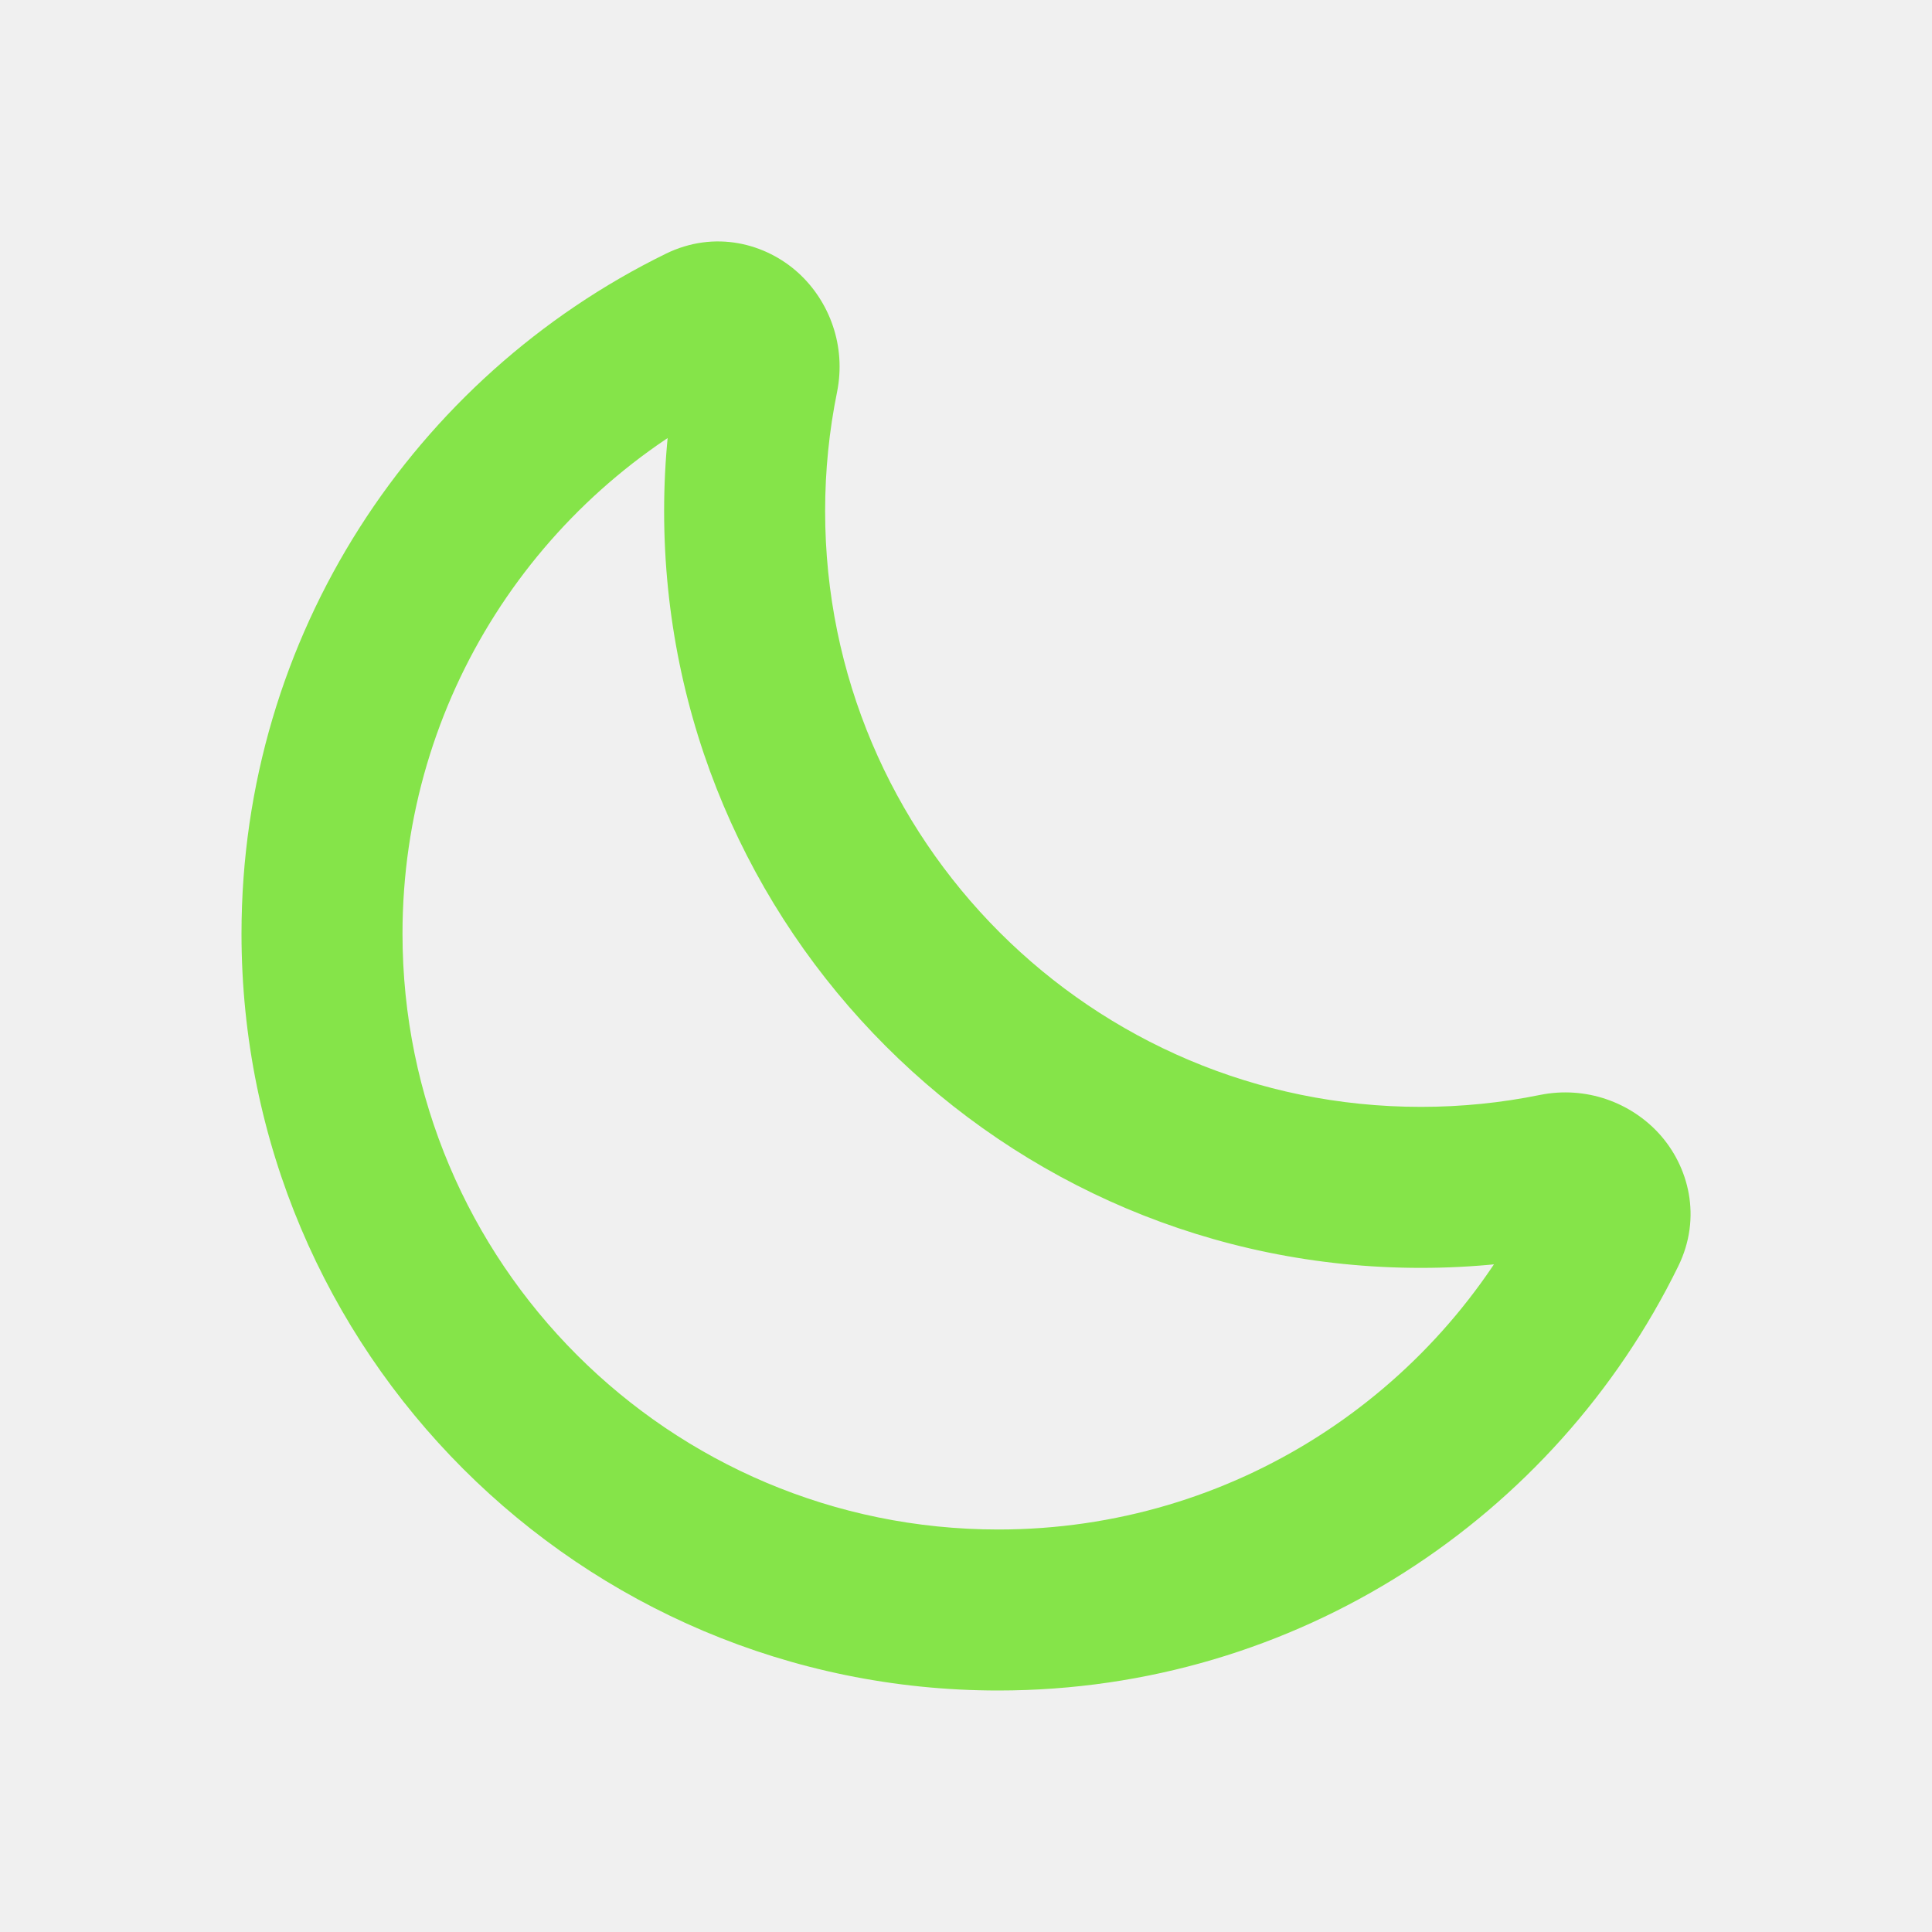
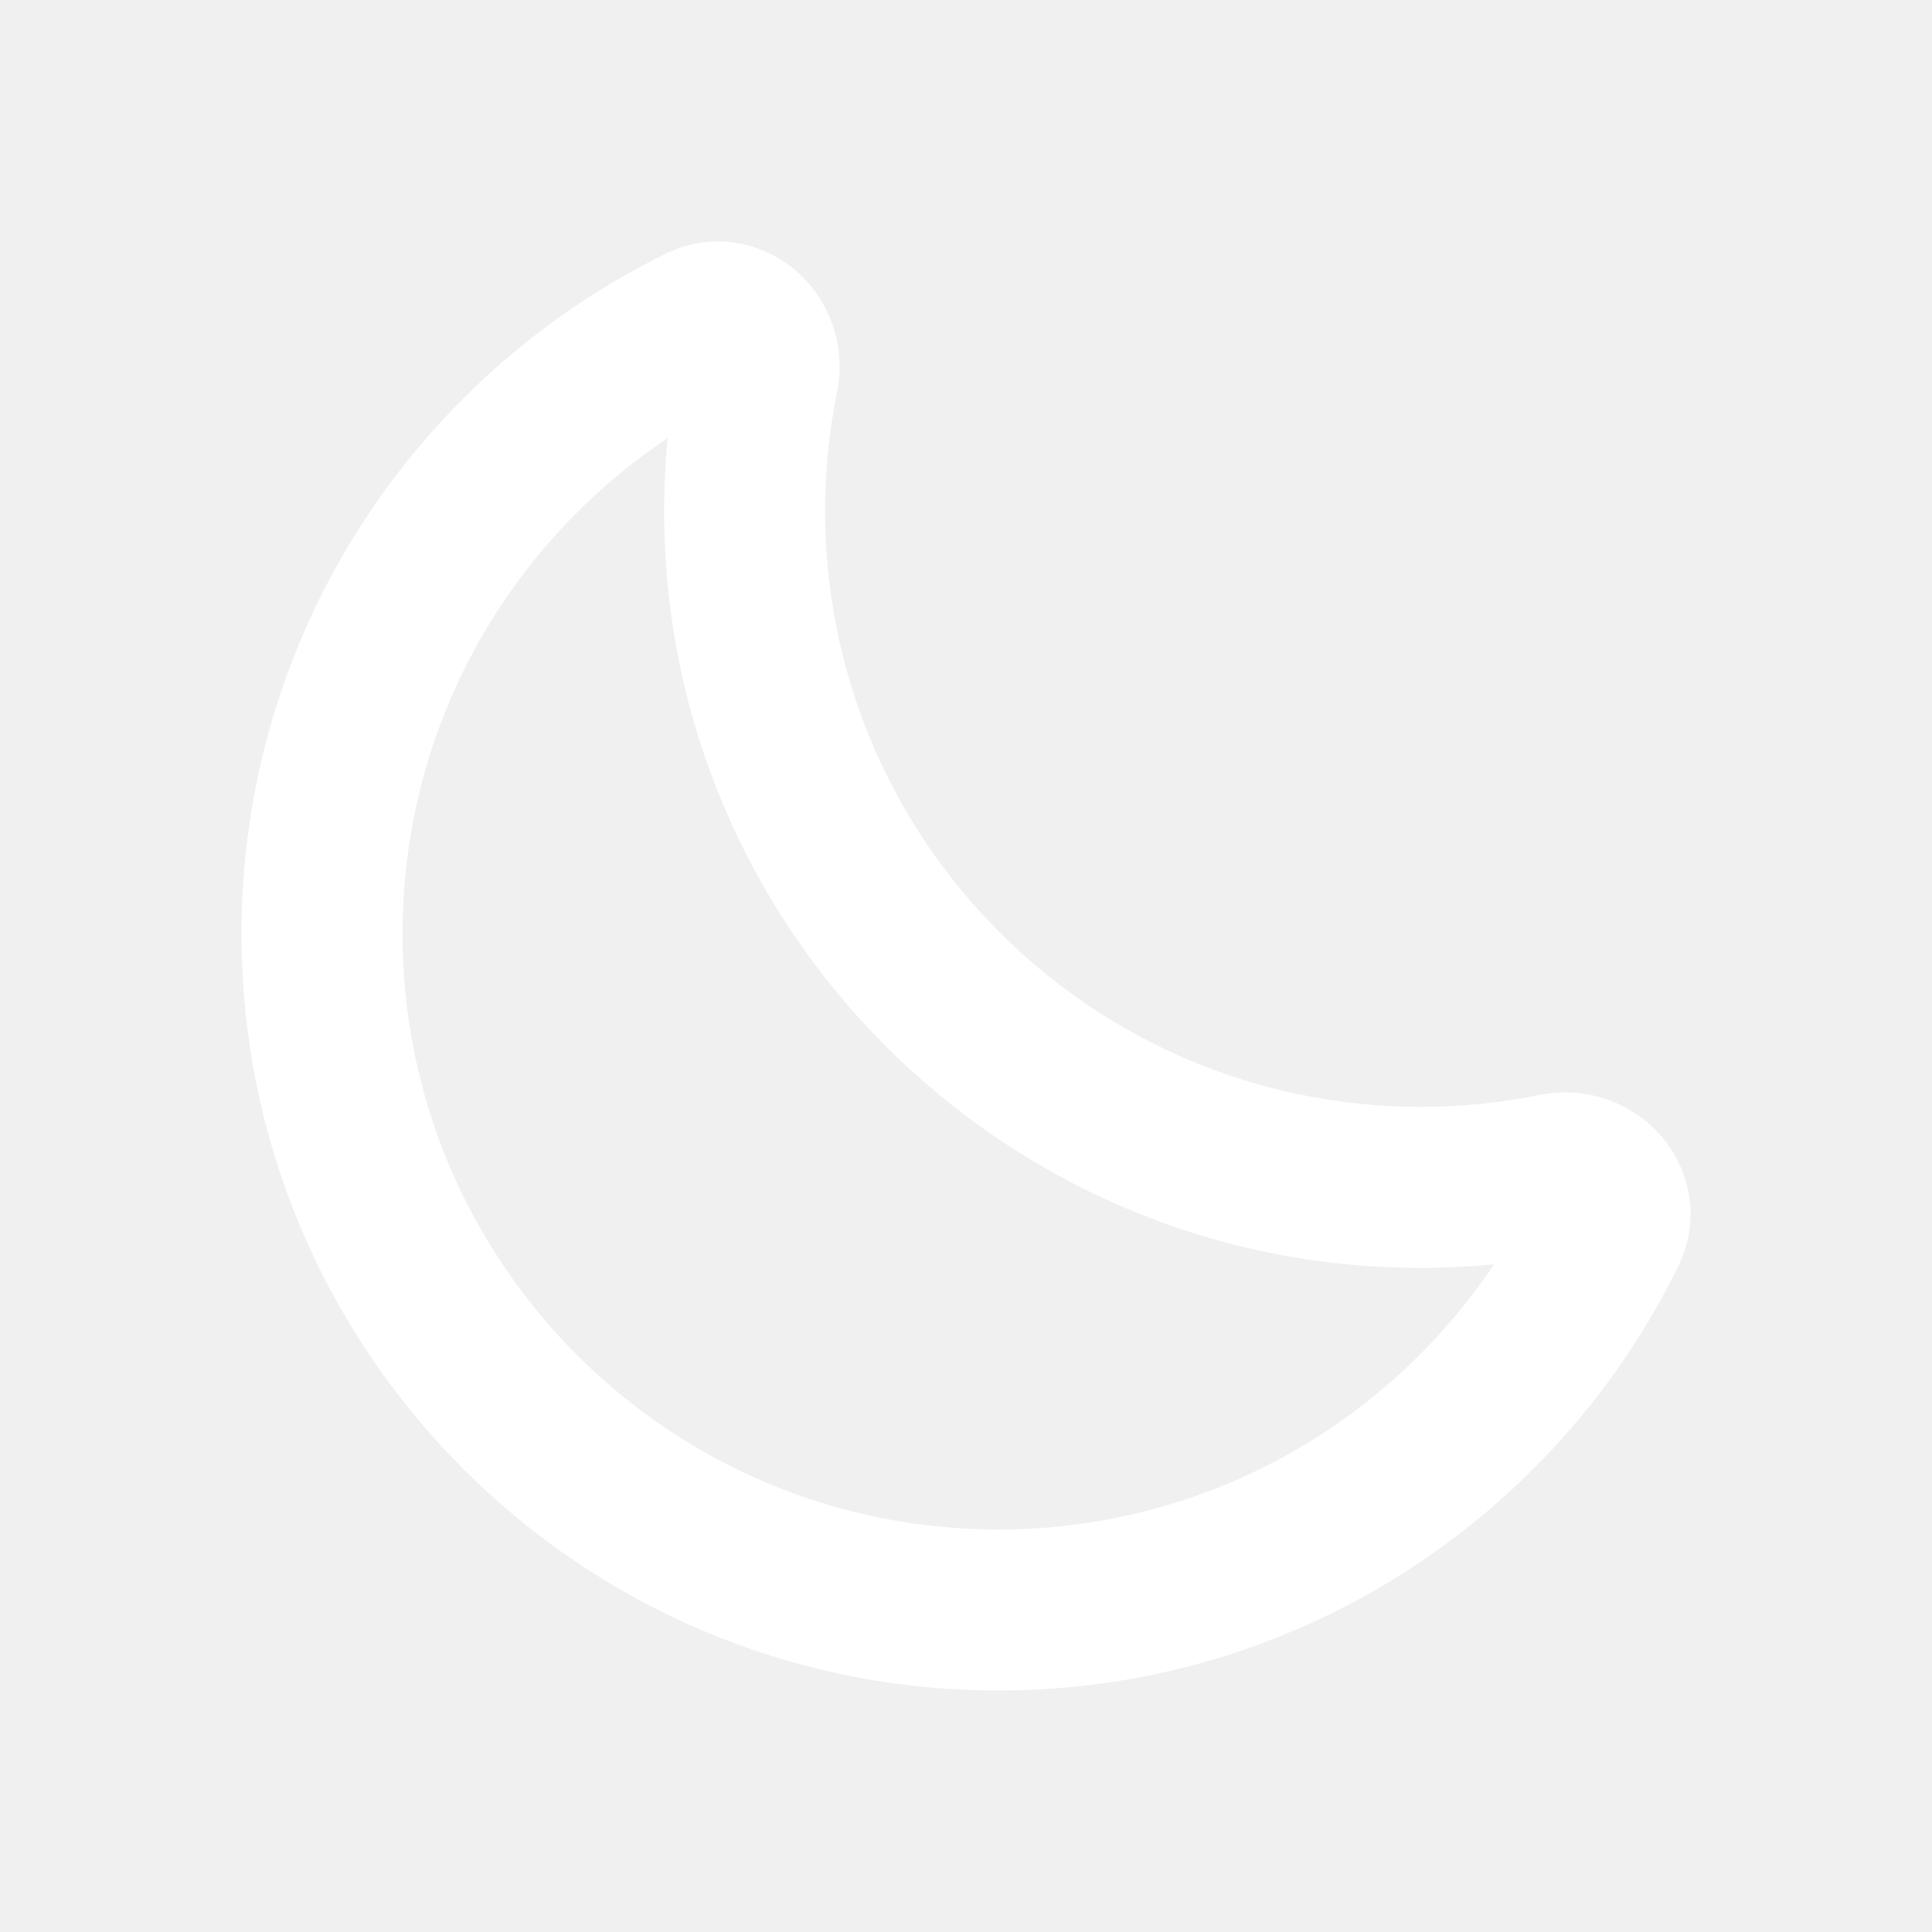
<svg xmlns="http://www.w3.org/2000/svg" width="24" height="24" viewBox="0 0 24 24" fill="none">
-   <path d="M19.95 15.289L20.848 15.729L19.95 15.289ZM17.651 15.75C18.292 15.75 18.92 15.685 19.526 15.562L19.129 13.602C18.652 13.699 18.158 13.75 17.651 13.75V15.75ZM8.25 6.349C8.25 11.541 12.459 15.75 17.651 15.75V13.75C13.564 13.75 10.25 10.436 10.25 6.349H8.25ZM8.438 4.474C8.315 5.08 8.25 5.708 8.25 6.349H10.25C10.25 5.842 10.301 5.348 10.398 4.871L8.438 4.474ZM8.271 3.152C5.152 4.68 3 7.887 3 11.599H5C5 8.68 6.691 6.153 9.151 4.948L8.271 3.152ZM3 11.599C3 16.791 7.209 21 12.401 21V19C8.313 19 5 15.687 5 11.599H3ZM12.401 21C16.113 21 19.32 18.849 20.848 15.729L19.052 14.849C17.847 17.309 15.32 19 12.401 19V21ZM10.398 4.871C10.514 4.296 10.303 3.741 9.916 3.389C9.513 3.023 8.88 2.854 8.271 3.152L9.151 4.948C9.061 4.993 8.945 5.013 8.826 4.992C8.714 4.972 8.629 4.922 8.571 4.869C8.461 4.77 8.408 4.621 8.438 4.474L10.398 4.871ZM19.526 15.562C19.379 15.592 19.23 15.539 19.131 15.429C19.078 15.371 19.028 15.286 19.008 15.174C18.988 15.055 19.007 14.94 19.052 14.849L20.848 15.729C21.146 15.12 20.977 14.487 20.611 14.084C20.259 13.697 19.704 13.486 19.129 13.602L19.526 15.562Z" fill="#85E449" />
+   <path d="M19.95 15.289L20.848 15.729L19.95 15.289ZM17.651 15.75C18.292 15.75 18.92 15.685 19.526 15.562L19.129 13.602C18.652 13.699 18.158 13.75 17.651 13.75V15.75ZM8.25 6.349C8.25 11.541 12.459 15.75 17.651 15.75V13.75C13.564 13.75 10.25 10.436 10.25 6.349H8.25ZM8.438 4.474C8.315 5.08 8.25 5.708 8.25 6.349H10.25C10.25 5.842 10.301 5.348 10.398 4.871L8.438 4.474ZM8.271 3.152C5.152 4.68 3 7.887 3 11.599H5C5 8.68 6.691 6.153 9.151 4.948L8.271 3.152ZM3 11.599C3 16.791 7.209 21 12.401 21V19C8.313 19 5 15.687 5 11.599H3ZM12.401 21C16.113 21 19.32 18.849 20.848 15.729L19.052 14.849C17.847 17.309 15.32 19 12.401 19V21ZM10.398 4.871C10.514 4.296 10.303 3.741 9.916 3.389C9.513 3.023 8.88 2.854 8.271 3.152L9.151 4.948C9.061 4.993 8.945 5.013 8.826 4.992C8.714 4.972 8.629 4.922 8.571 4.869C8.461 4.77 8.408 4.621 8.438 4.474L10.398 4.871ZM19.526 15.562C19.379 15.592 19.23 15.539 19.131 15.429C19.078 15.371 19.028 15.286 19.008 15.174C18.988 15.055 19.007 14.94 19.052 14.849L20.848 15.729C21.146 15.12 20.977 14.487 20.611 14.084C20.259 13.697 19.704 13.486 19.129 13.602L19.526 15.562Z" fill="#ffffff" />
</svg>
